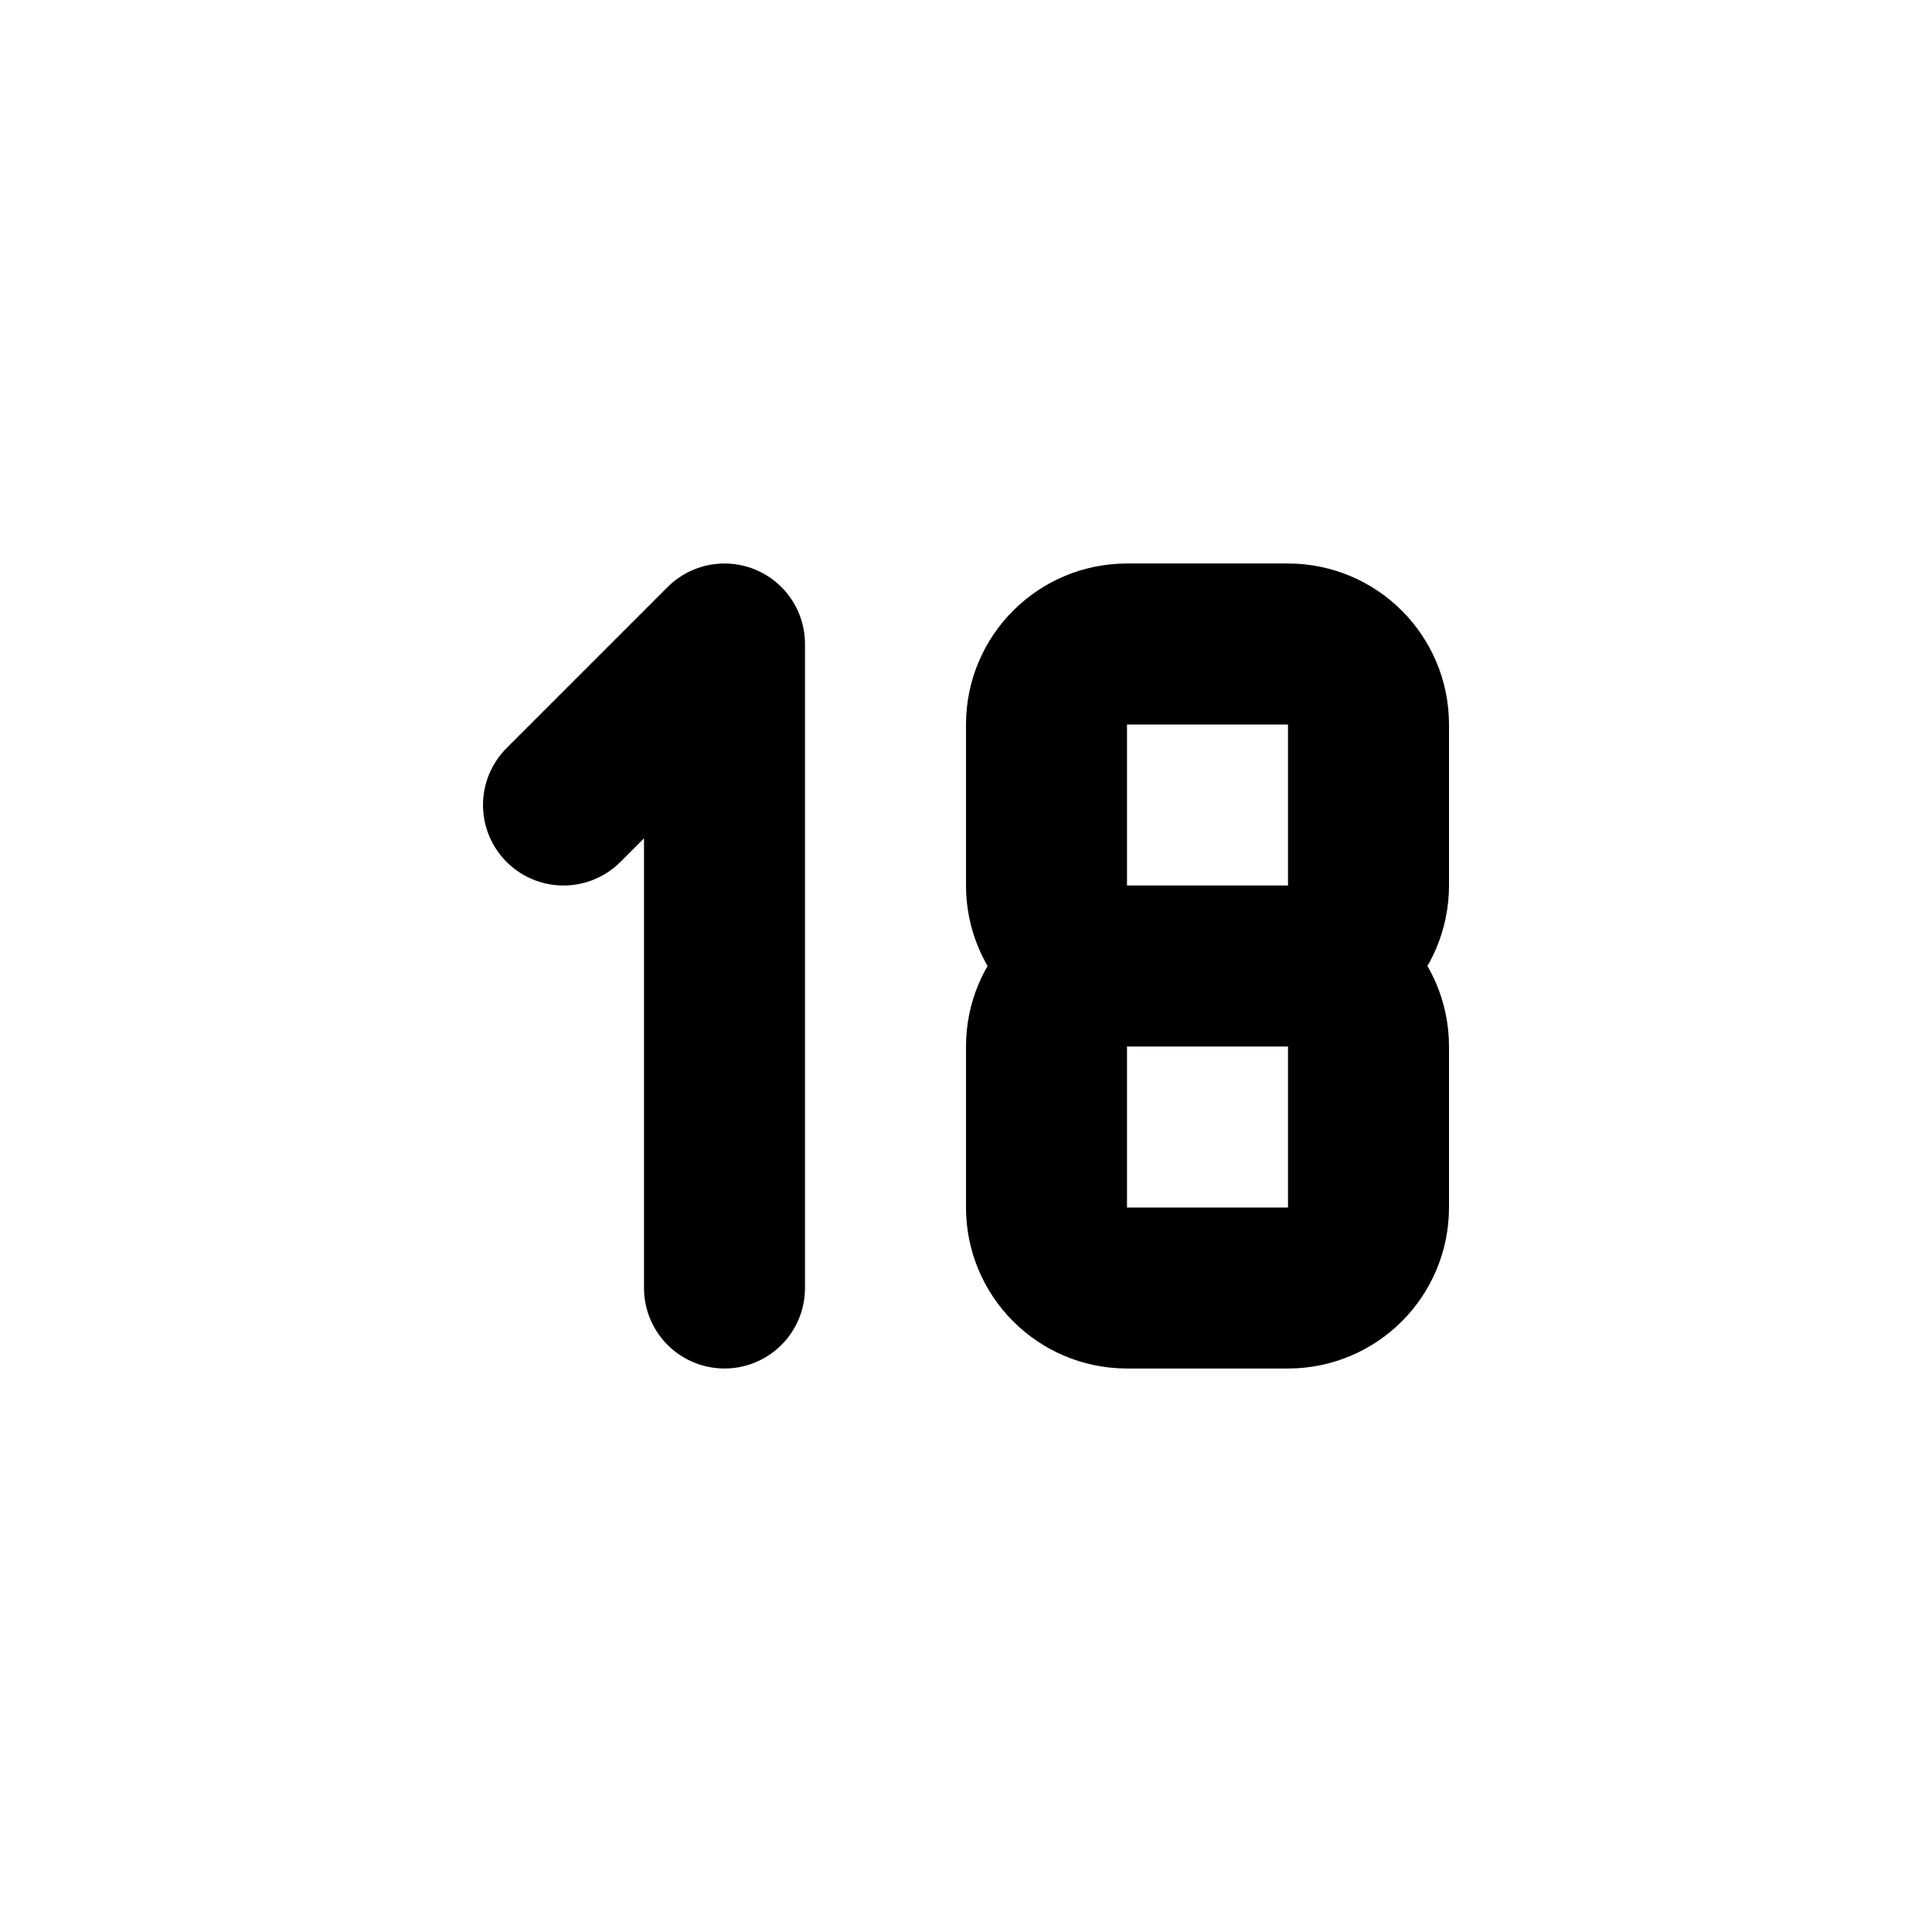
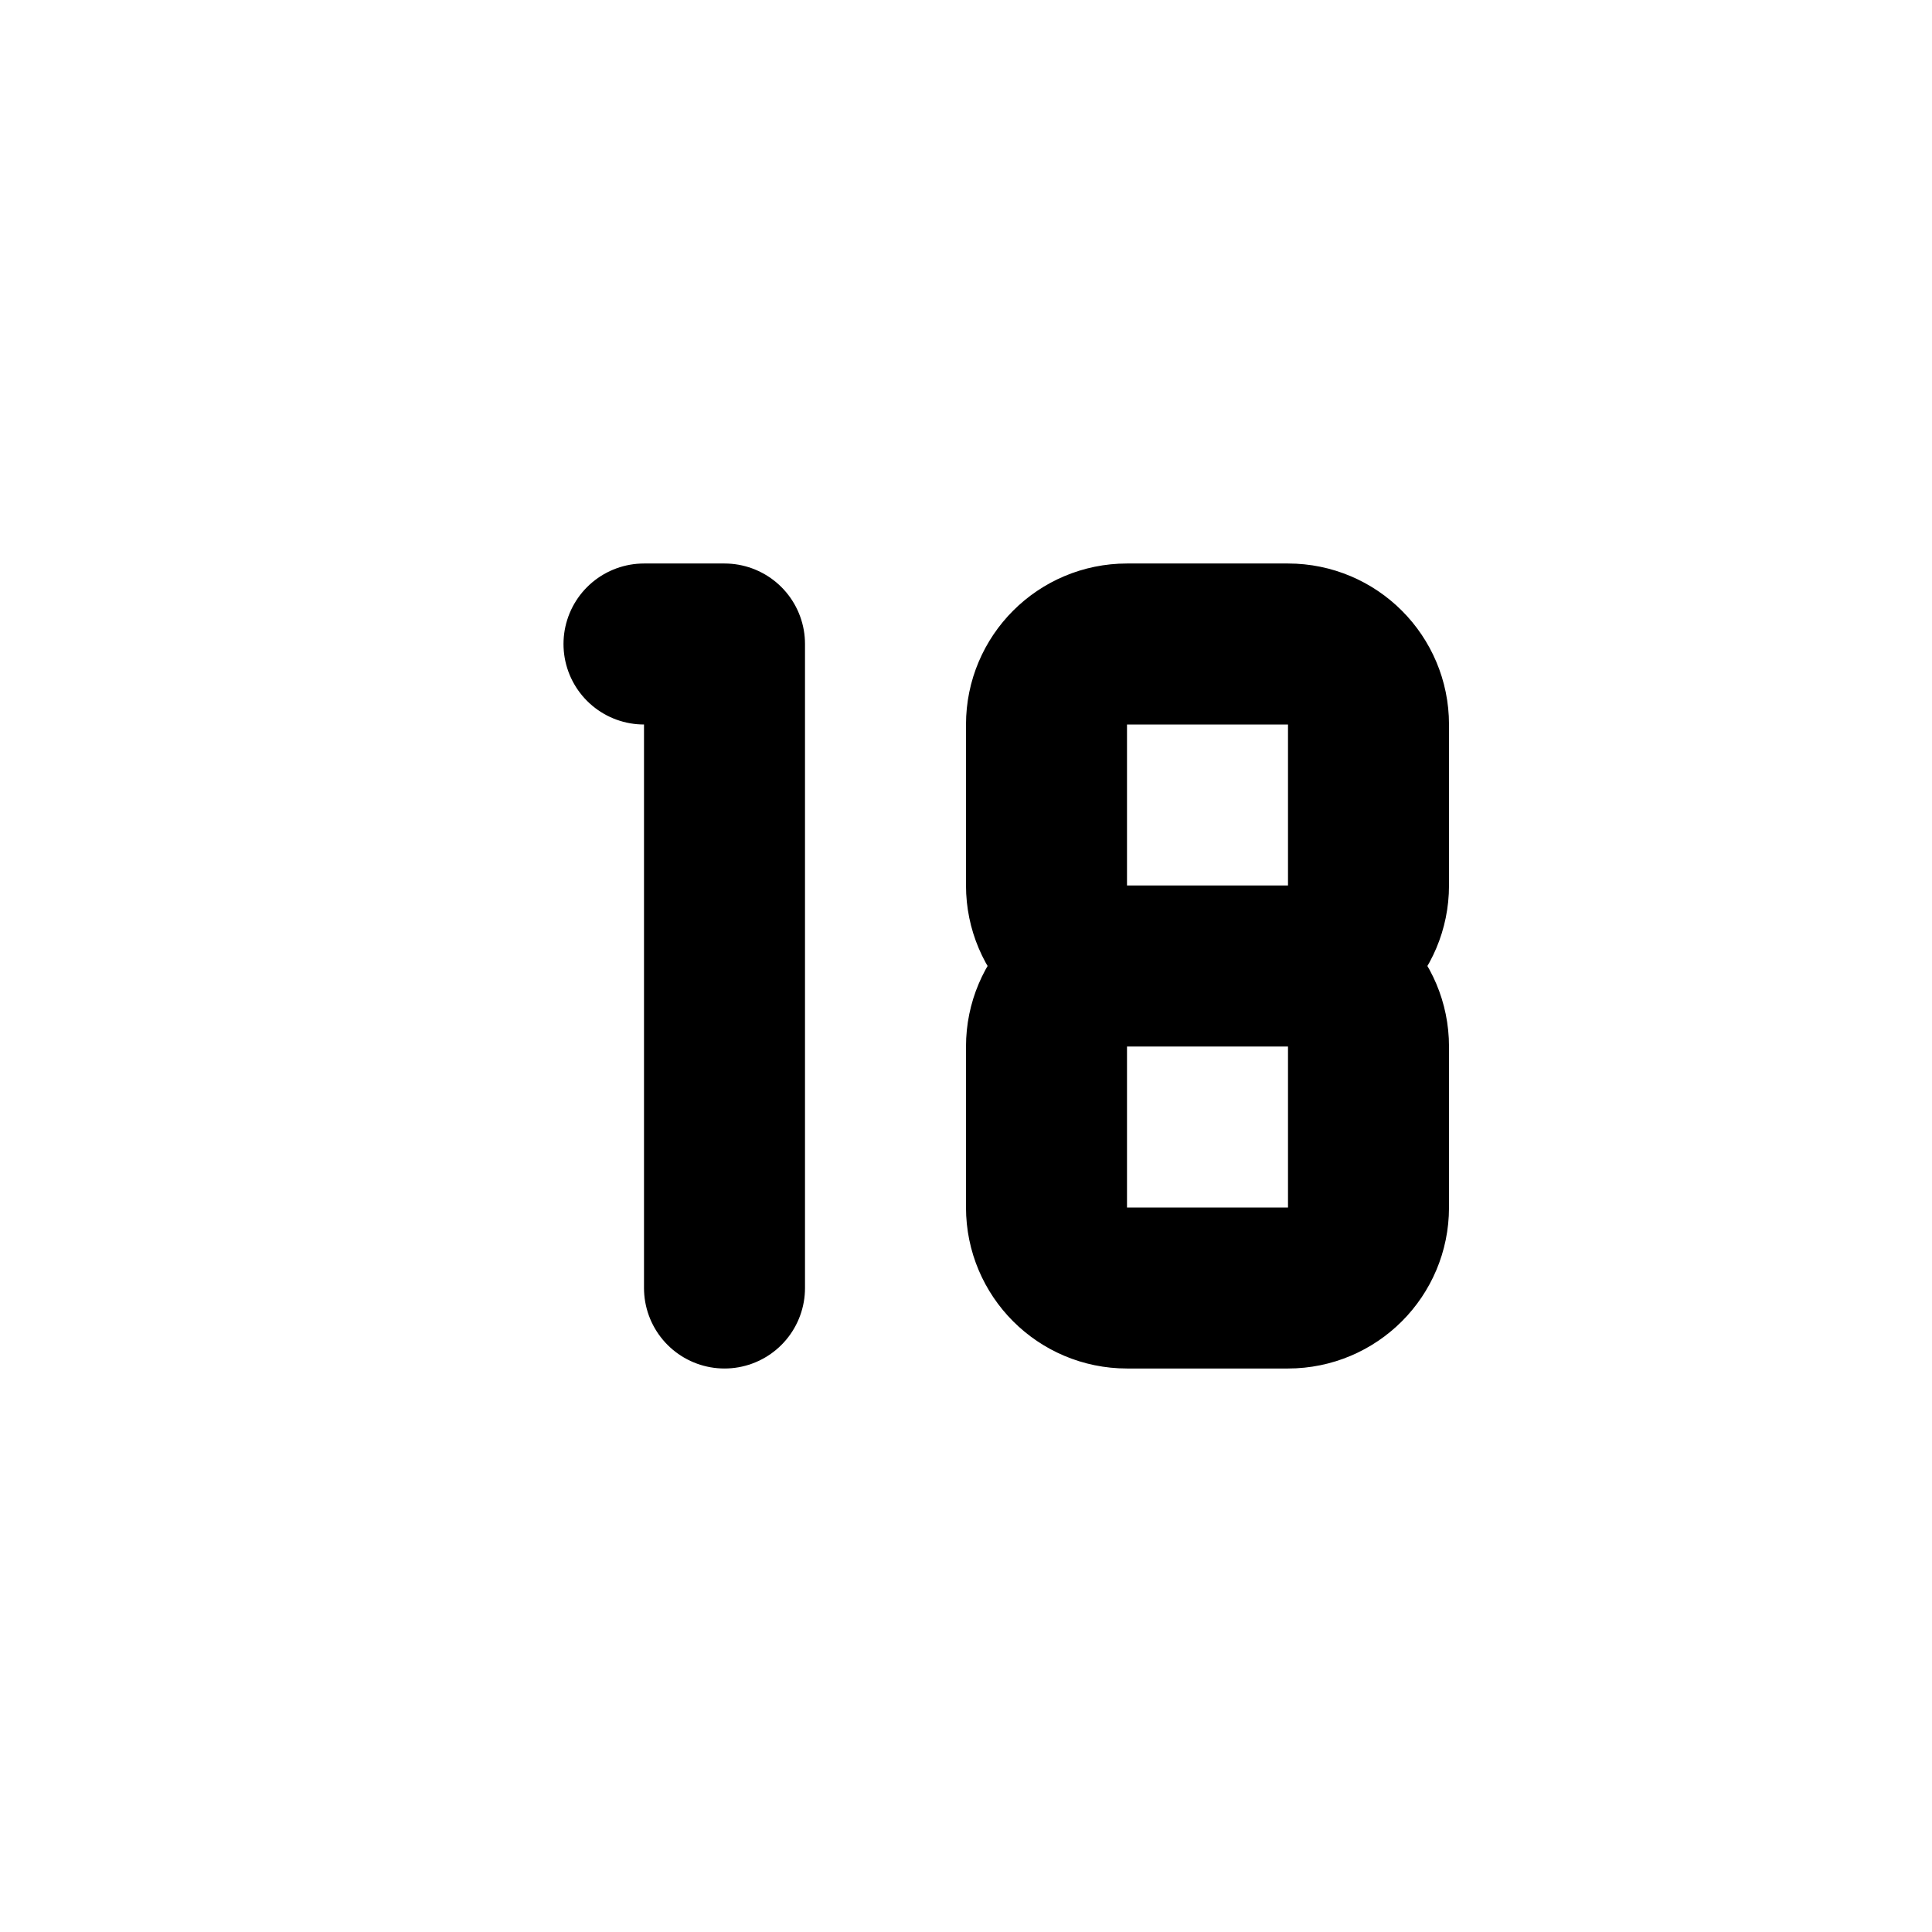
<svg xmlns="http://www.w3.org/2000/svg" fill="none" stroke="currentColor" stroke-linecap="round" stroke-linejoin="round" stroke-width="2" viewBox="0 0 24 24">
  <path stroke="none" d="M0 0h24v24H0z" />
-   <path d="m7 10 2-2v8M15 12h-1a1 1 0 0 1-1-1V9a1 1 0 0 1 1-1h2a1 1 0 0 1 1 1v2a1 1 0 0 1-1 1h-2a1 1 0 0 0-1 1v2a1 1 0 0 0 1 1h2a1 1 0 0 0 1-1v-2a1 1 0 0 0-1-1" />
+   <path d="M8 8h1v8M15 12h-1a1 1 0 0 1-1-1V9a1 1 0 0 1 1-1h2a1 1 0 0 1 1 1v2a1 1 0 0 1-1 1zh-1a1 1 0 0 0-1 1v2a1 1 0 0 0 1 1h2a1 1 0 0 0 1-1v-2a1 1 0 0 0-1-1" />
</svg>
